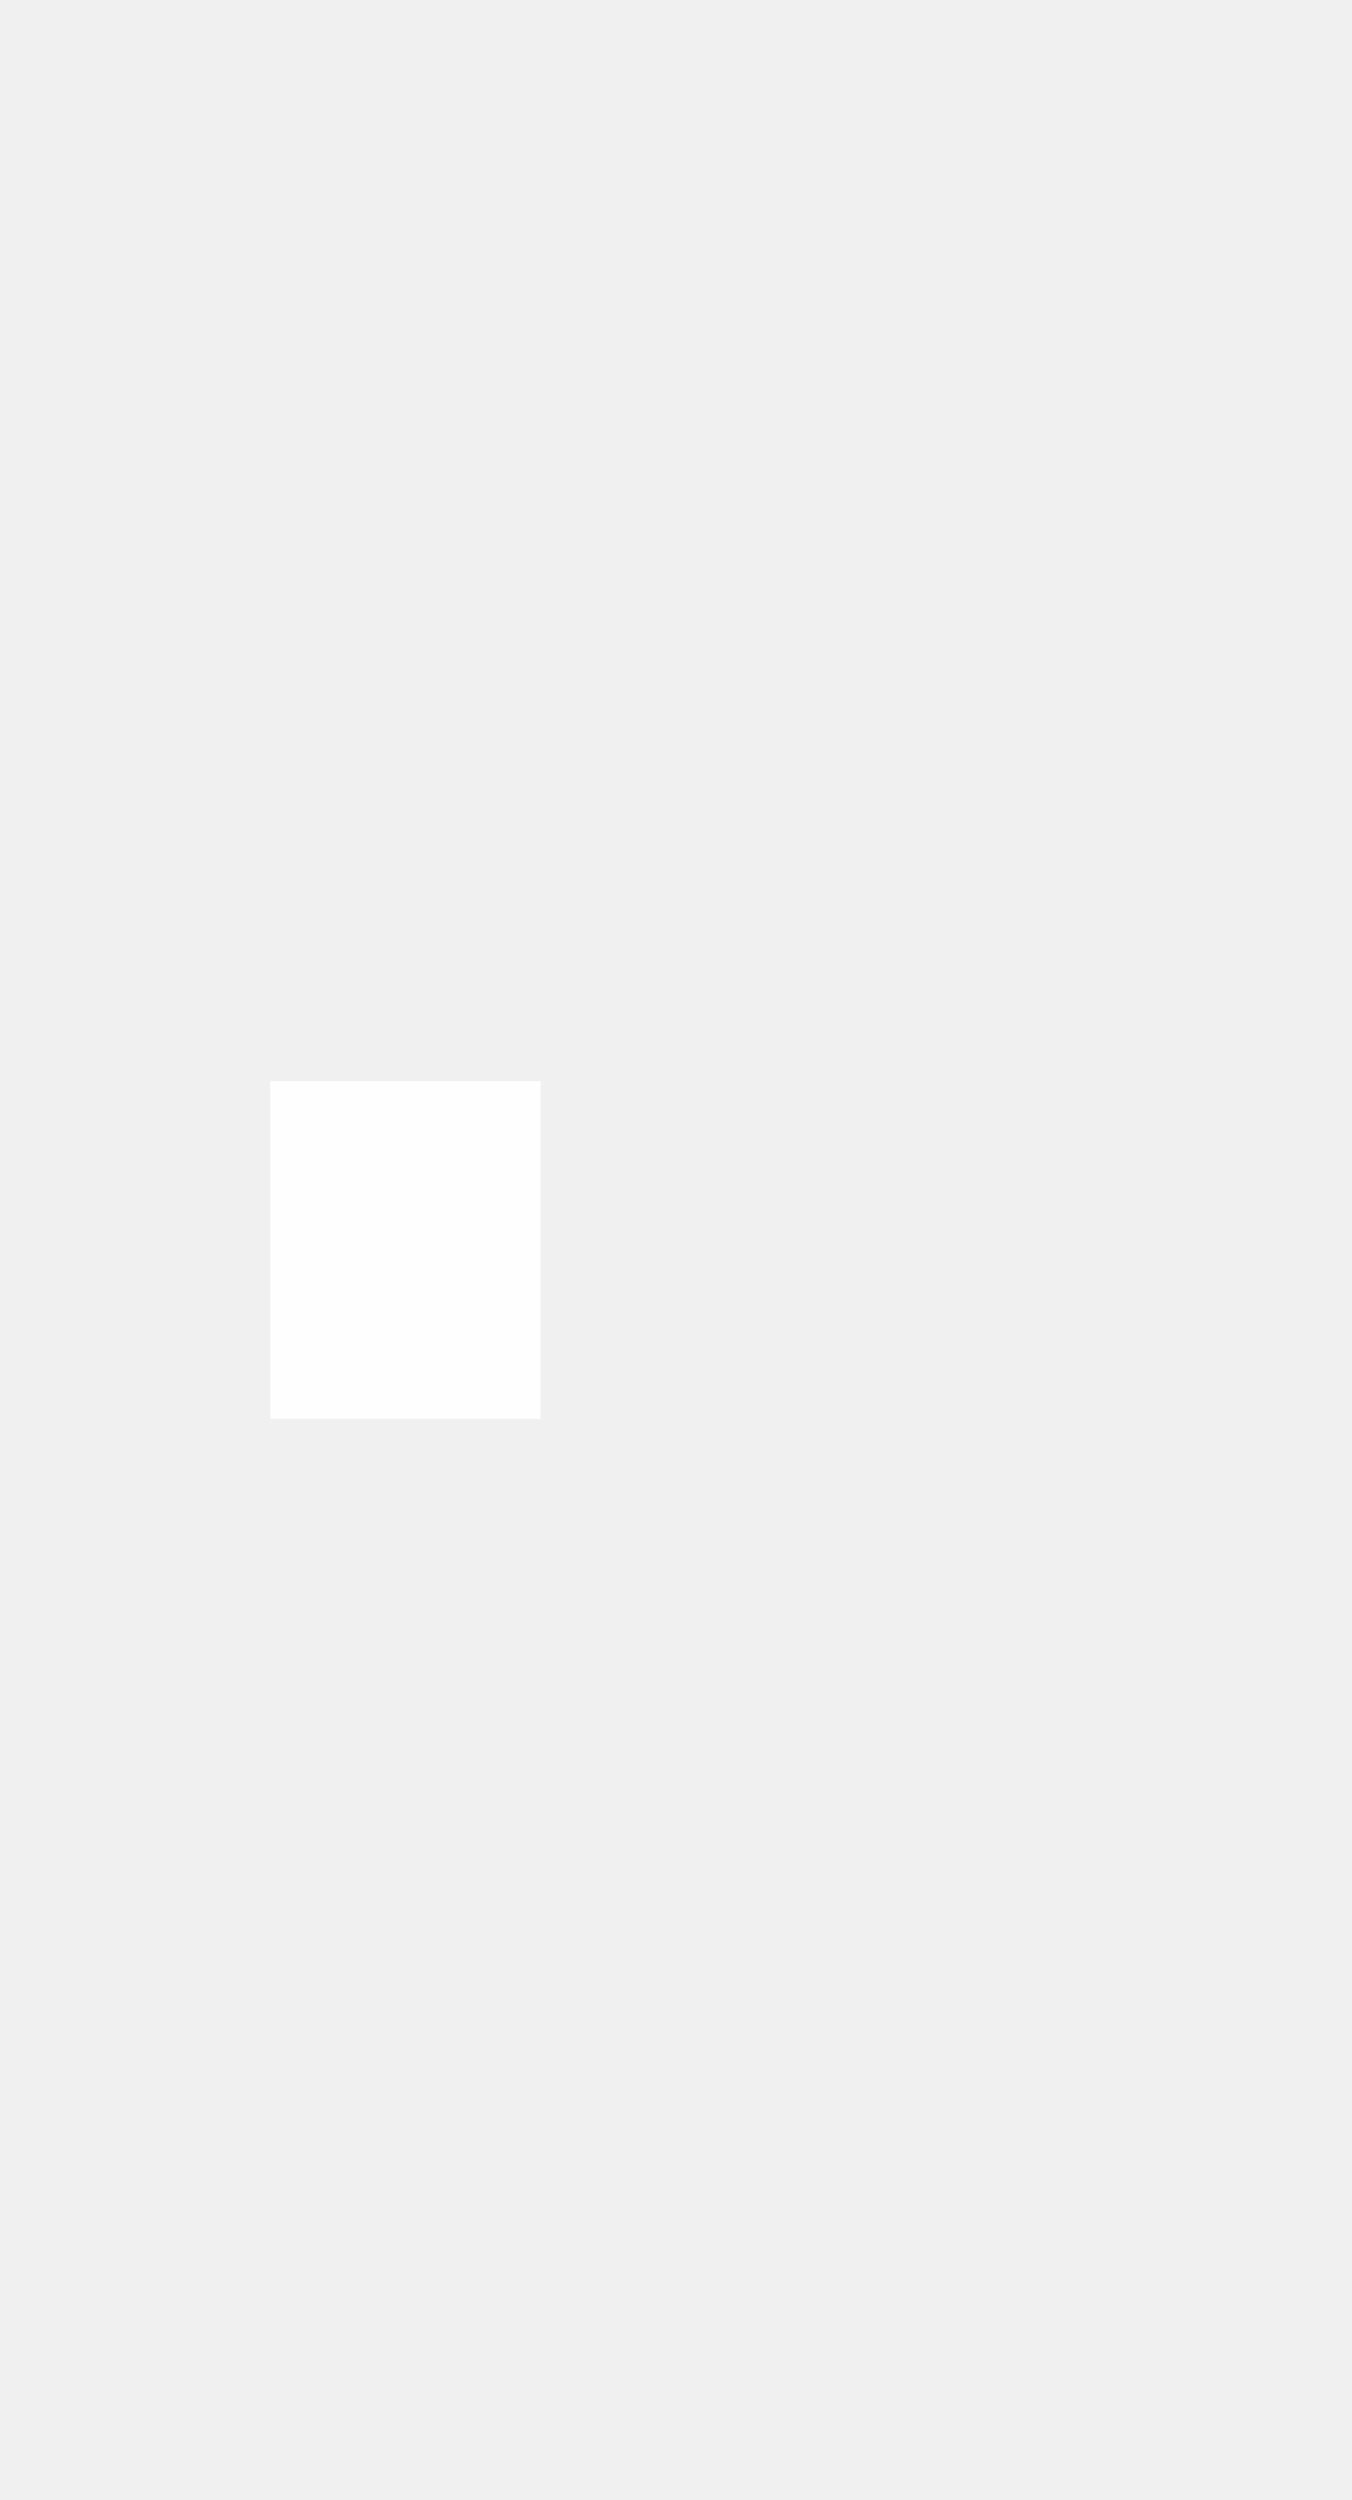
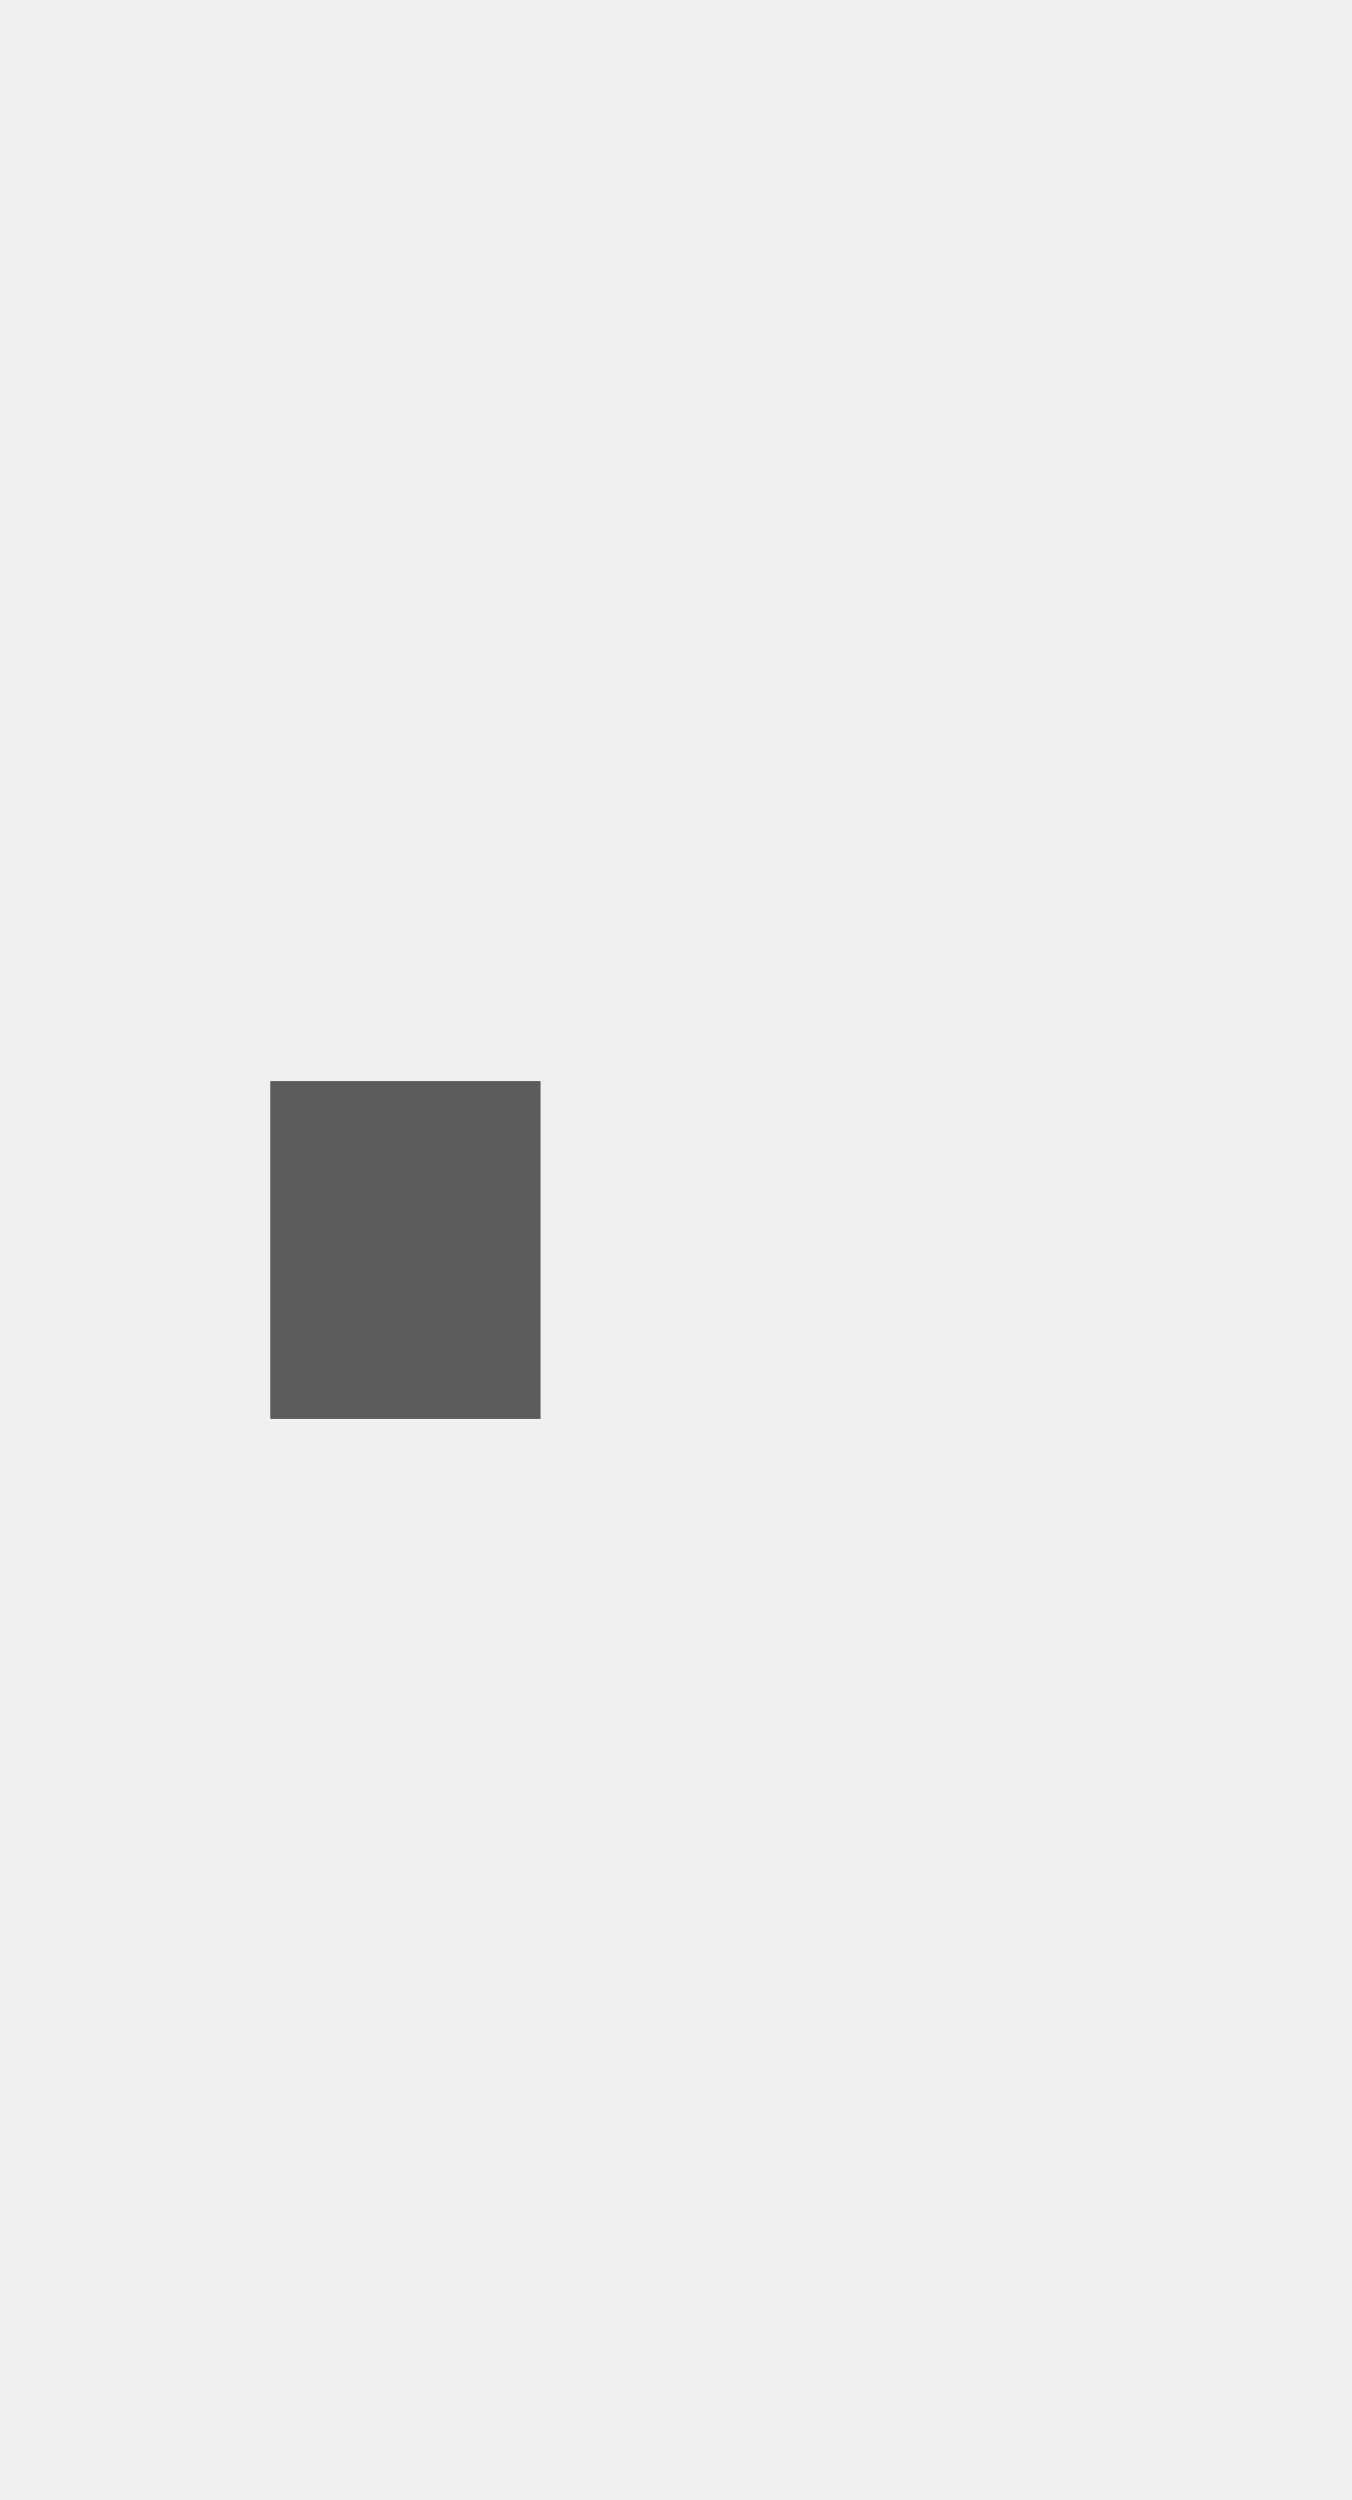
<svg xmlns="http://www.w3.org/2000/svg" width="20" height="37" id="svg2" version="1.1">
  <defs id="defs4">
    <clipPath clipPathUnits="userSpaceOnUse" id="clipPath4069">
      <rect style="color:#000000;display:inline;overflow:visible;visibility:visible;opacity:0.12;fill:#ff00ff;fill-opacity:1;fill-rule:nonzero;stroke:none;stroke-width:1;marker:none;enable-background:accumulate" id="rect4071" width="10" height="19" x="20" y="1033.362" />
    </clipPath>
  </defs>
  <g id="layer1" transform="translate(0,-1015.362)">
-     <rect rx="3.0675728e-06" style="fill:#ffffff;fill-opacity:0.902;fill-rule:evenodd;stroke:none;stroke-width:1px;stroke-linecap:butt;stroke-linejoin:miter;stroke-opacity:1" id="rect3338" width="4" height="5" x="4" y="1031.362" ry="3.0675728e-06" />
+     <rect rx="3.0675728e-06" style="fill:#4c4c4c;fill-opacity:0.902;fill-rule:evenodd;stroke:none;stroke-width:1px;stroke-linecap:butt;stroke-linejoin:miter;stroke-opacity:1" id="rect3338" width="4" height="5" x="4" y="1031.362" ry="3.0675728e-06" />
  </g>
</svg>
